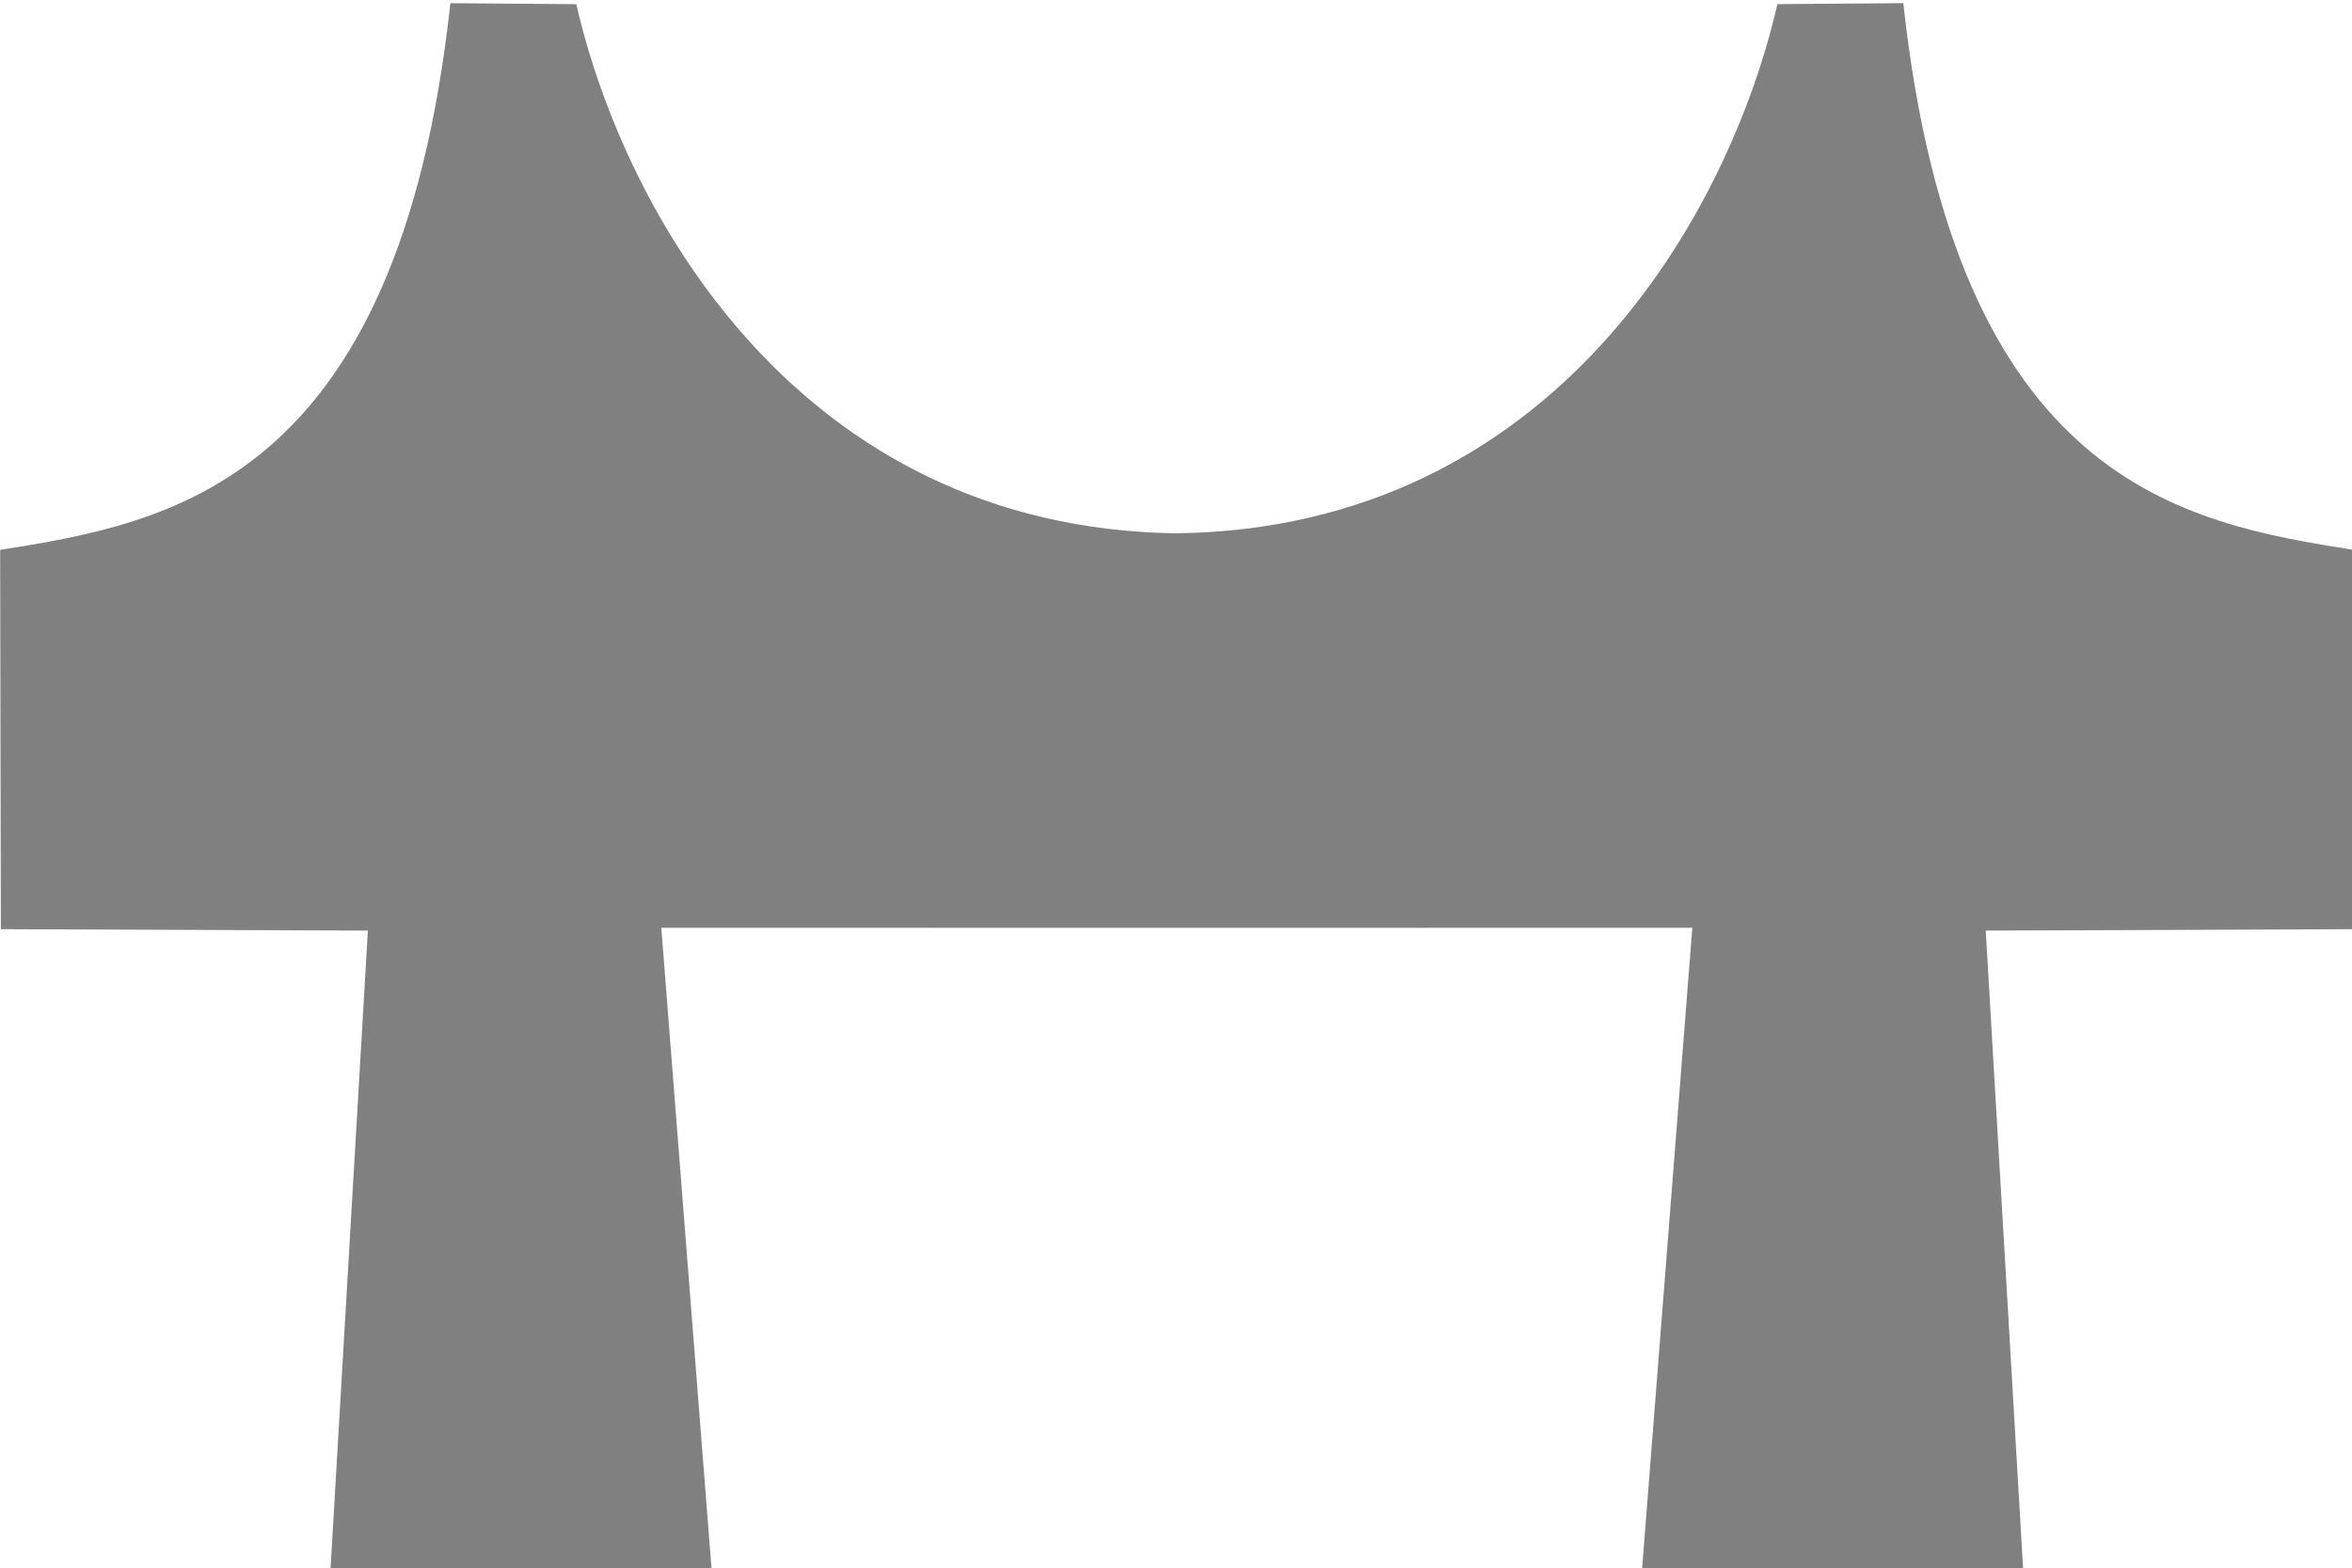
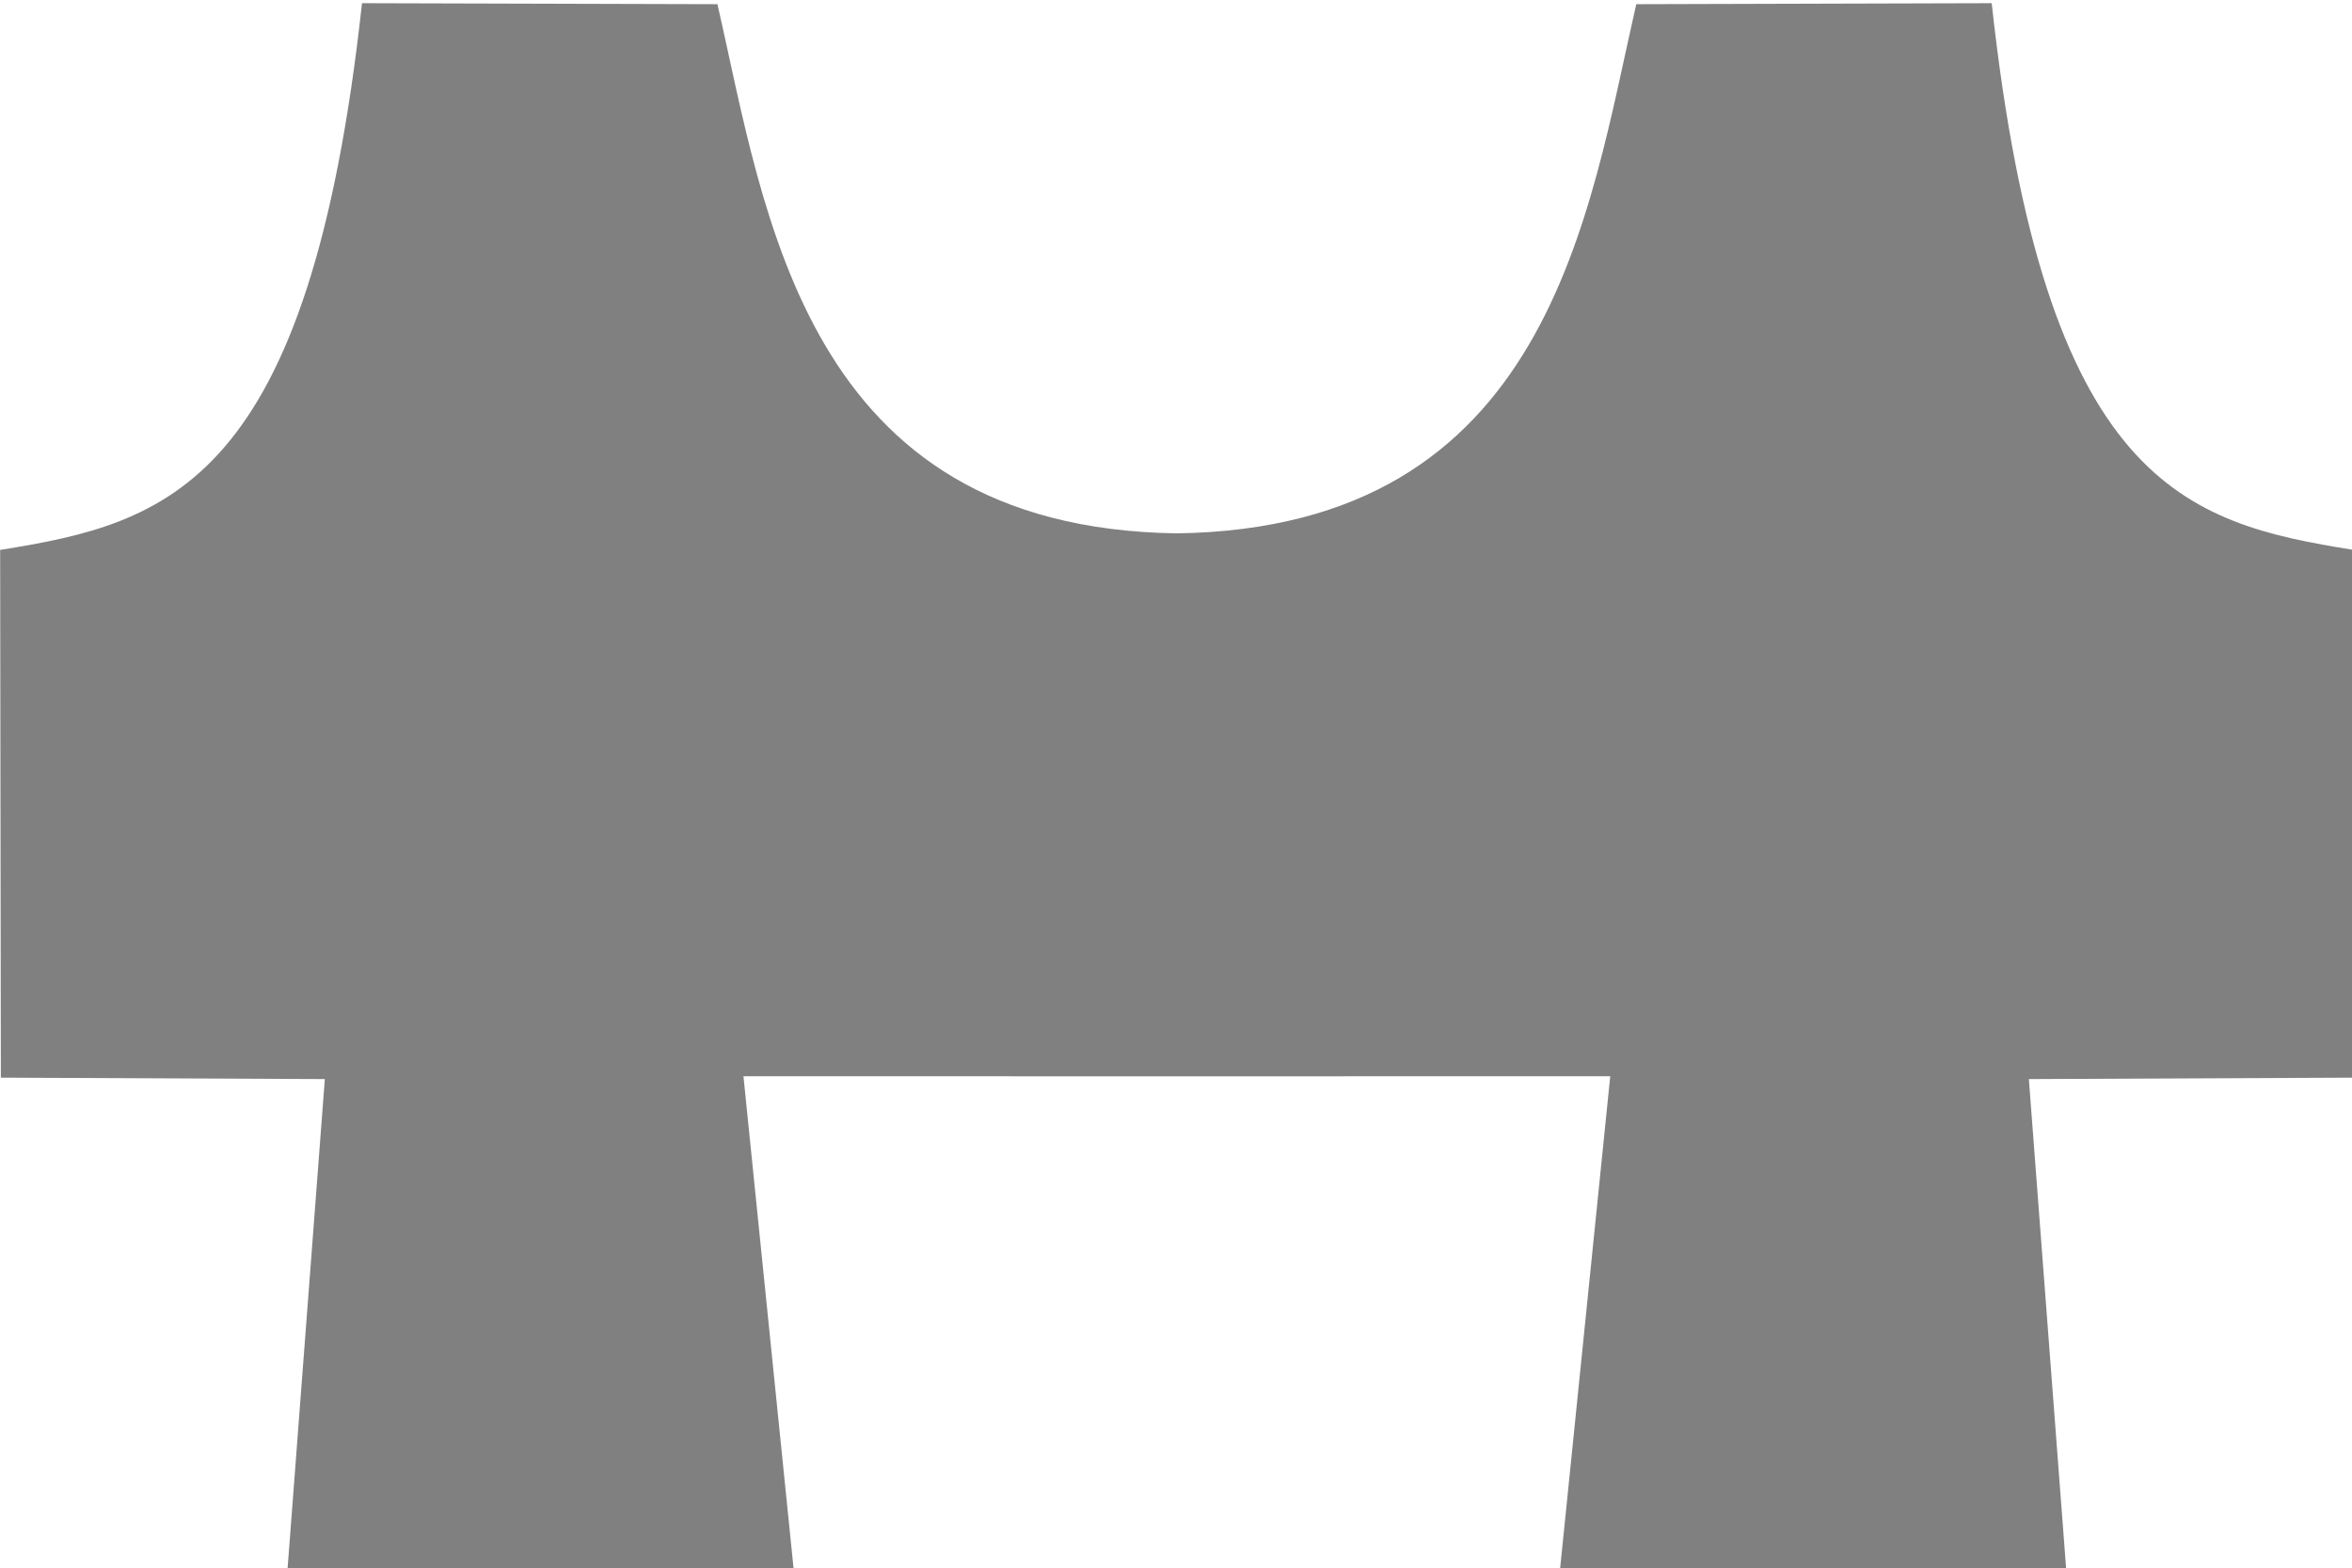
<svg xmlns="http://www.w3.org/2000/svg" width="60mm" height="40mm" viewBox="0 0 60 40" version="1.1" id="SVGRoot">
  <defs id="defs5010">
    </defs>
  <g id="layer1">
-     <path style="fill:#808080;fill-opacity:1;stroke:none;stroke-width:0.265px;stroke-linecap:butt;stroke-linejoin:miter;stroke-opacity:1" d="M 49.678,230.206 C 40.037,230.084 35.582,222.816 34.358,217.989 l -3.212,-0.023 c -1.341,11.128 -7.203,12.001 -11.486,12.622 l 0.018,8.756 9.363,0.033 -0.959,14.828 h 9.734 l -1.29,-14.894 13.151,0.002 13.151,-0.002 -1.29,14.894 h 9.734 l -0.959,-14.828 9.363,-0.033 0.018,-8.756 C 75.413,229.967 69.551,229.094 68.21,217.965 l -3.212,0.023 c -1.224,4.827 -5.679,12.095 -15.32,12.217 z" id="path4713" transform="matrix(1,0,0,1.105186,-19.65626,-240.8115)" />
+     <path style="fill:#808080;fill-opacity:1;stroke:none;stroke-width:0.265px;stroke-linecap:butt;stroke-linejoin:miter;stroke-opacity:1" d="M 49.678,230.206 C 40.152,230.083 39.182,222.816 37.958,217.989 l -9.067,-0.023 c -1.341,11.128 -4.947,12.001 -9.231,12.622 l 0.018,12.184 8.265,0.033 -0.959,11.399 h 12.928 l -1.29,-11.465 11.056,0.002 11.056,-0.002 -1.29,11.465 h 12.928 l -0.959,-11.399 8.265,-0.033 0.018,-12.184 c -4.283,-0.62 -7.889,-1.493 -9.231,-12.622 l -9.067,0.023 c -1.224,4.827 -2.194,12.094 -11.72,12.217 z" id="path4713" transform="matrix(1,0,0,1.105186,-19.65626,-240.8115)" />
  </g>
</svg>
